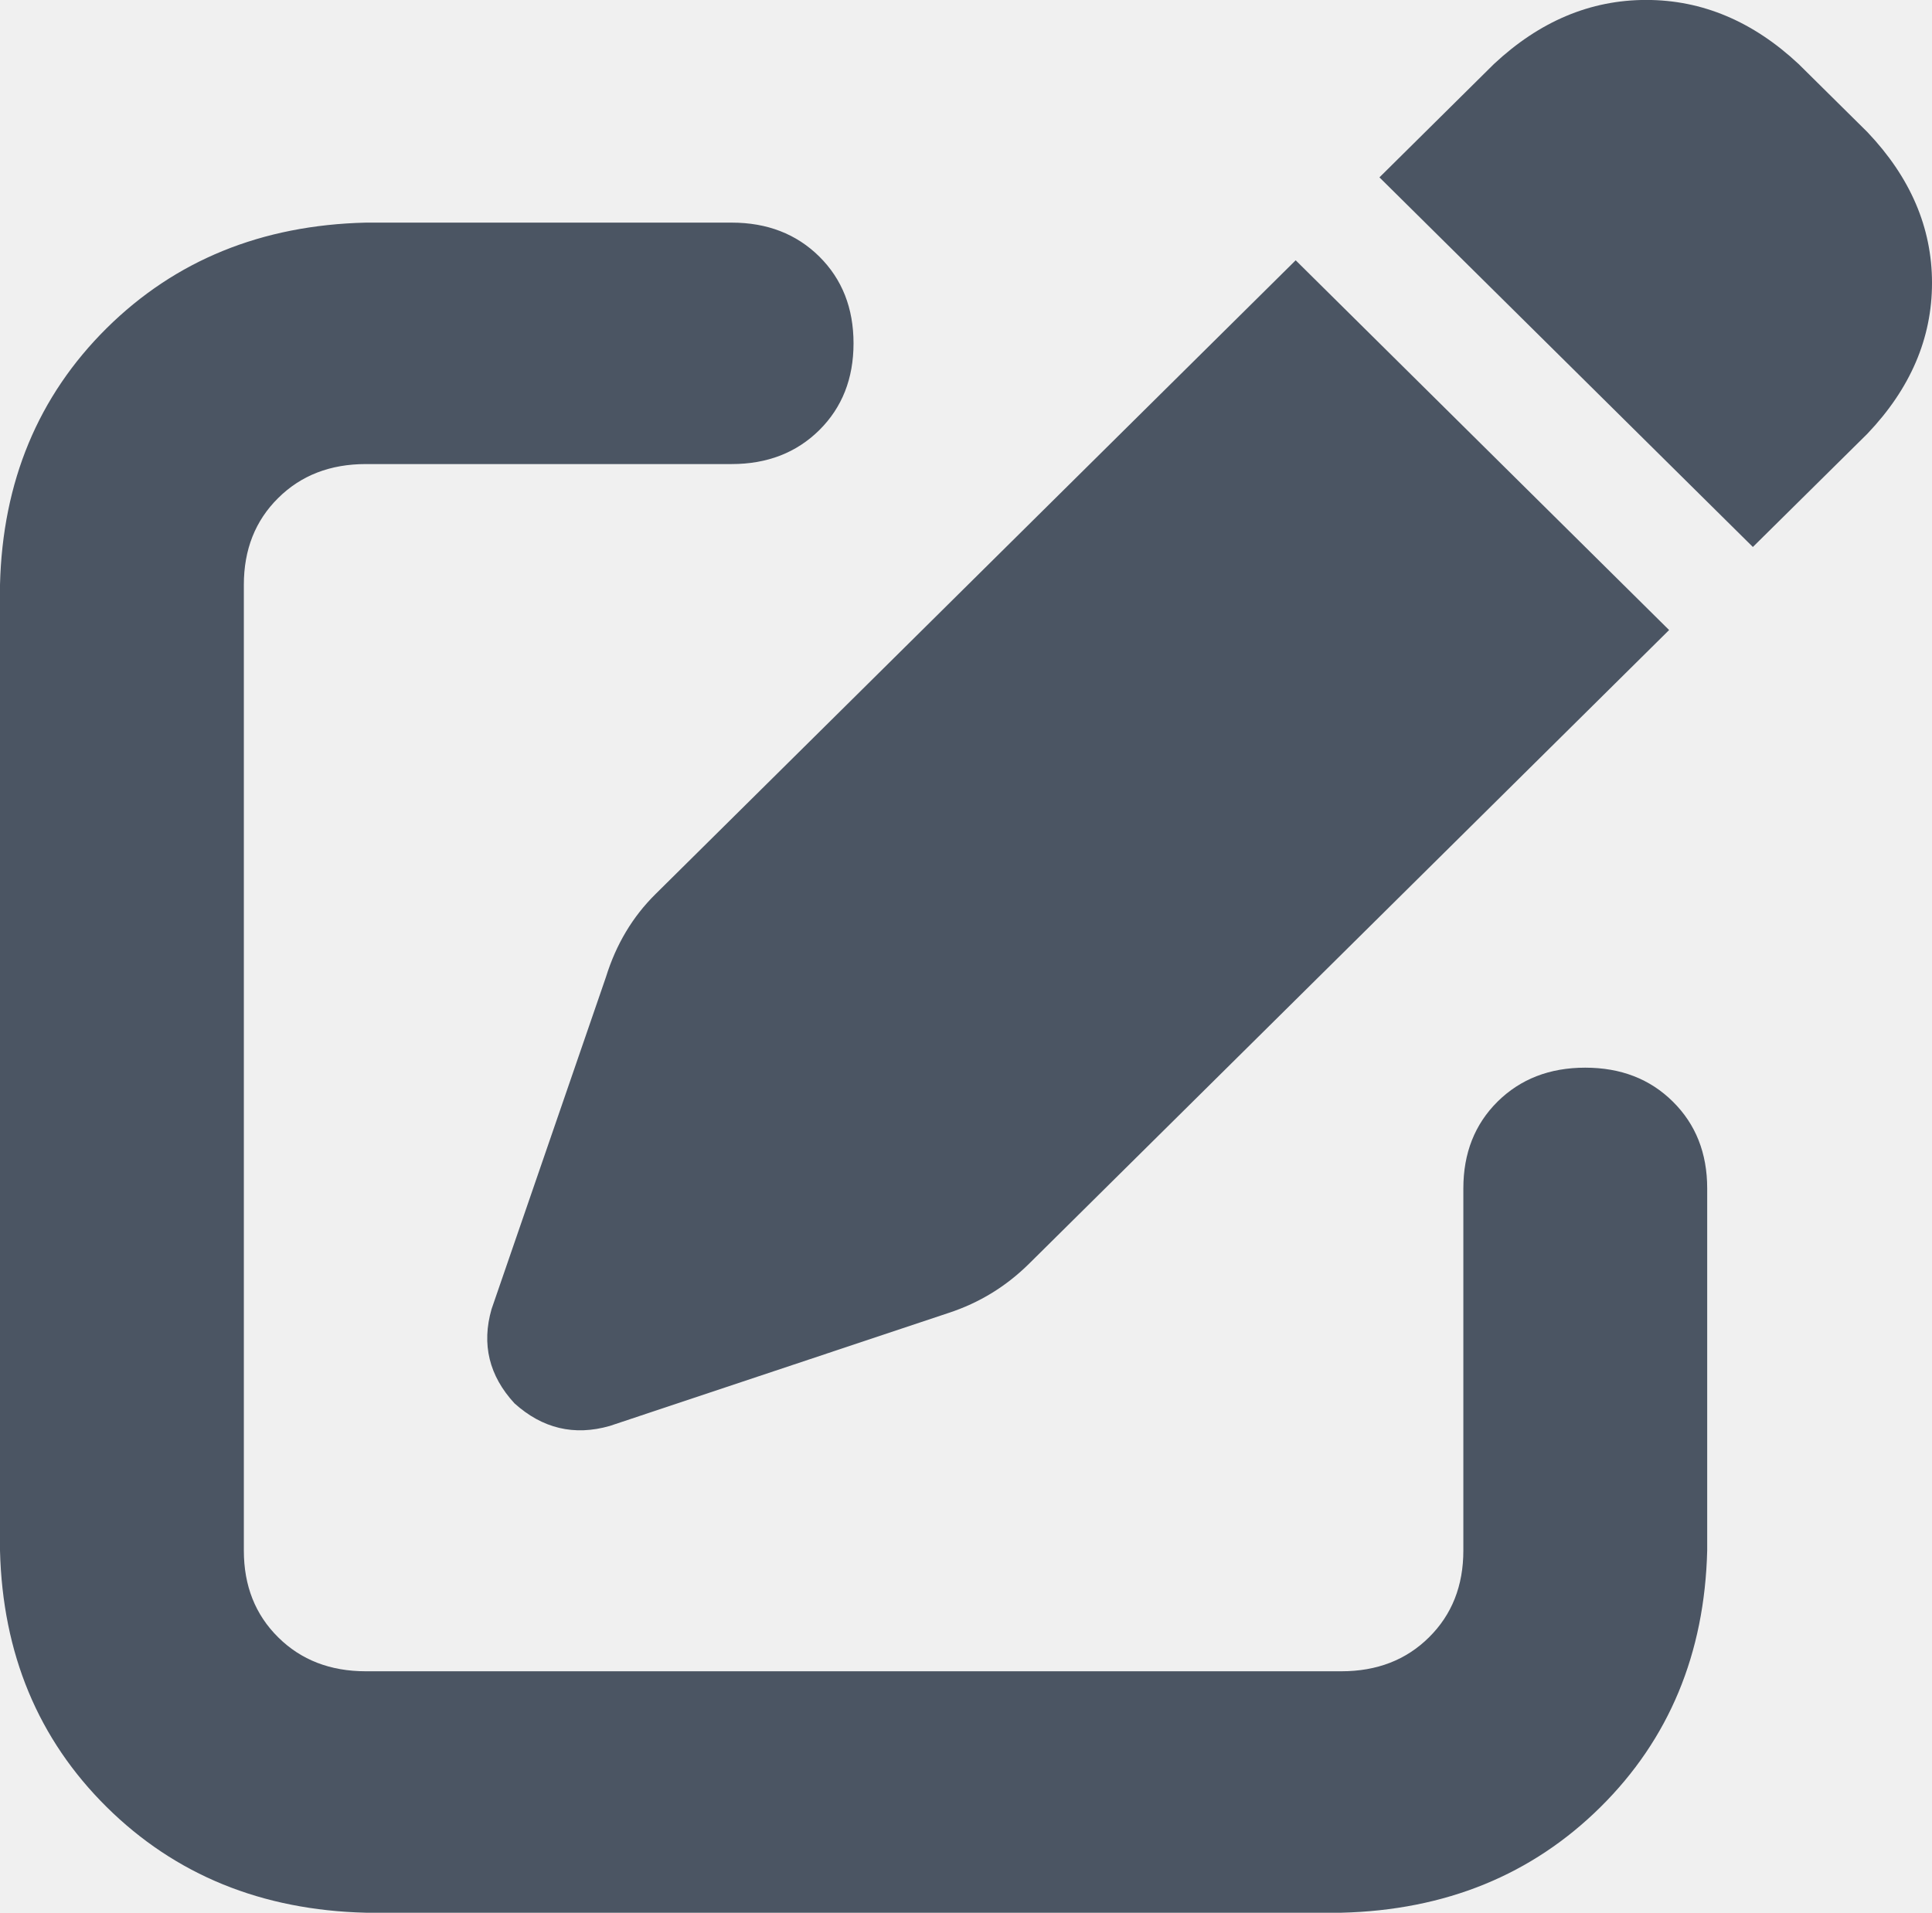
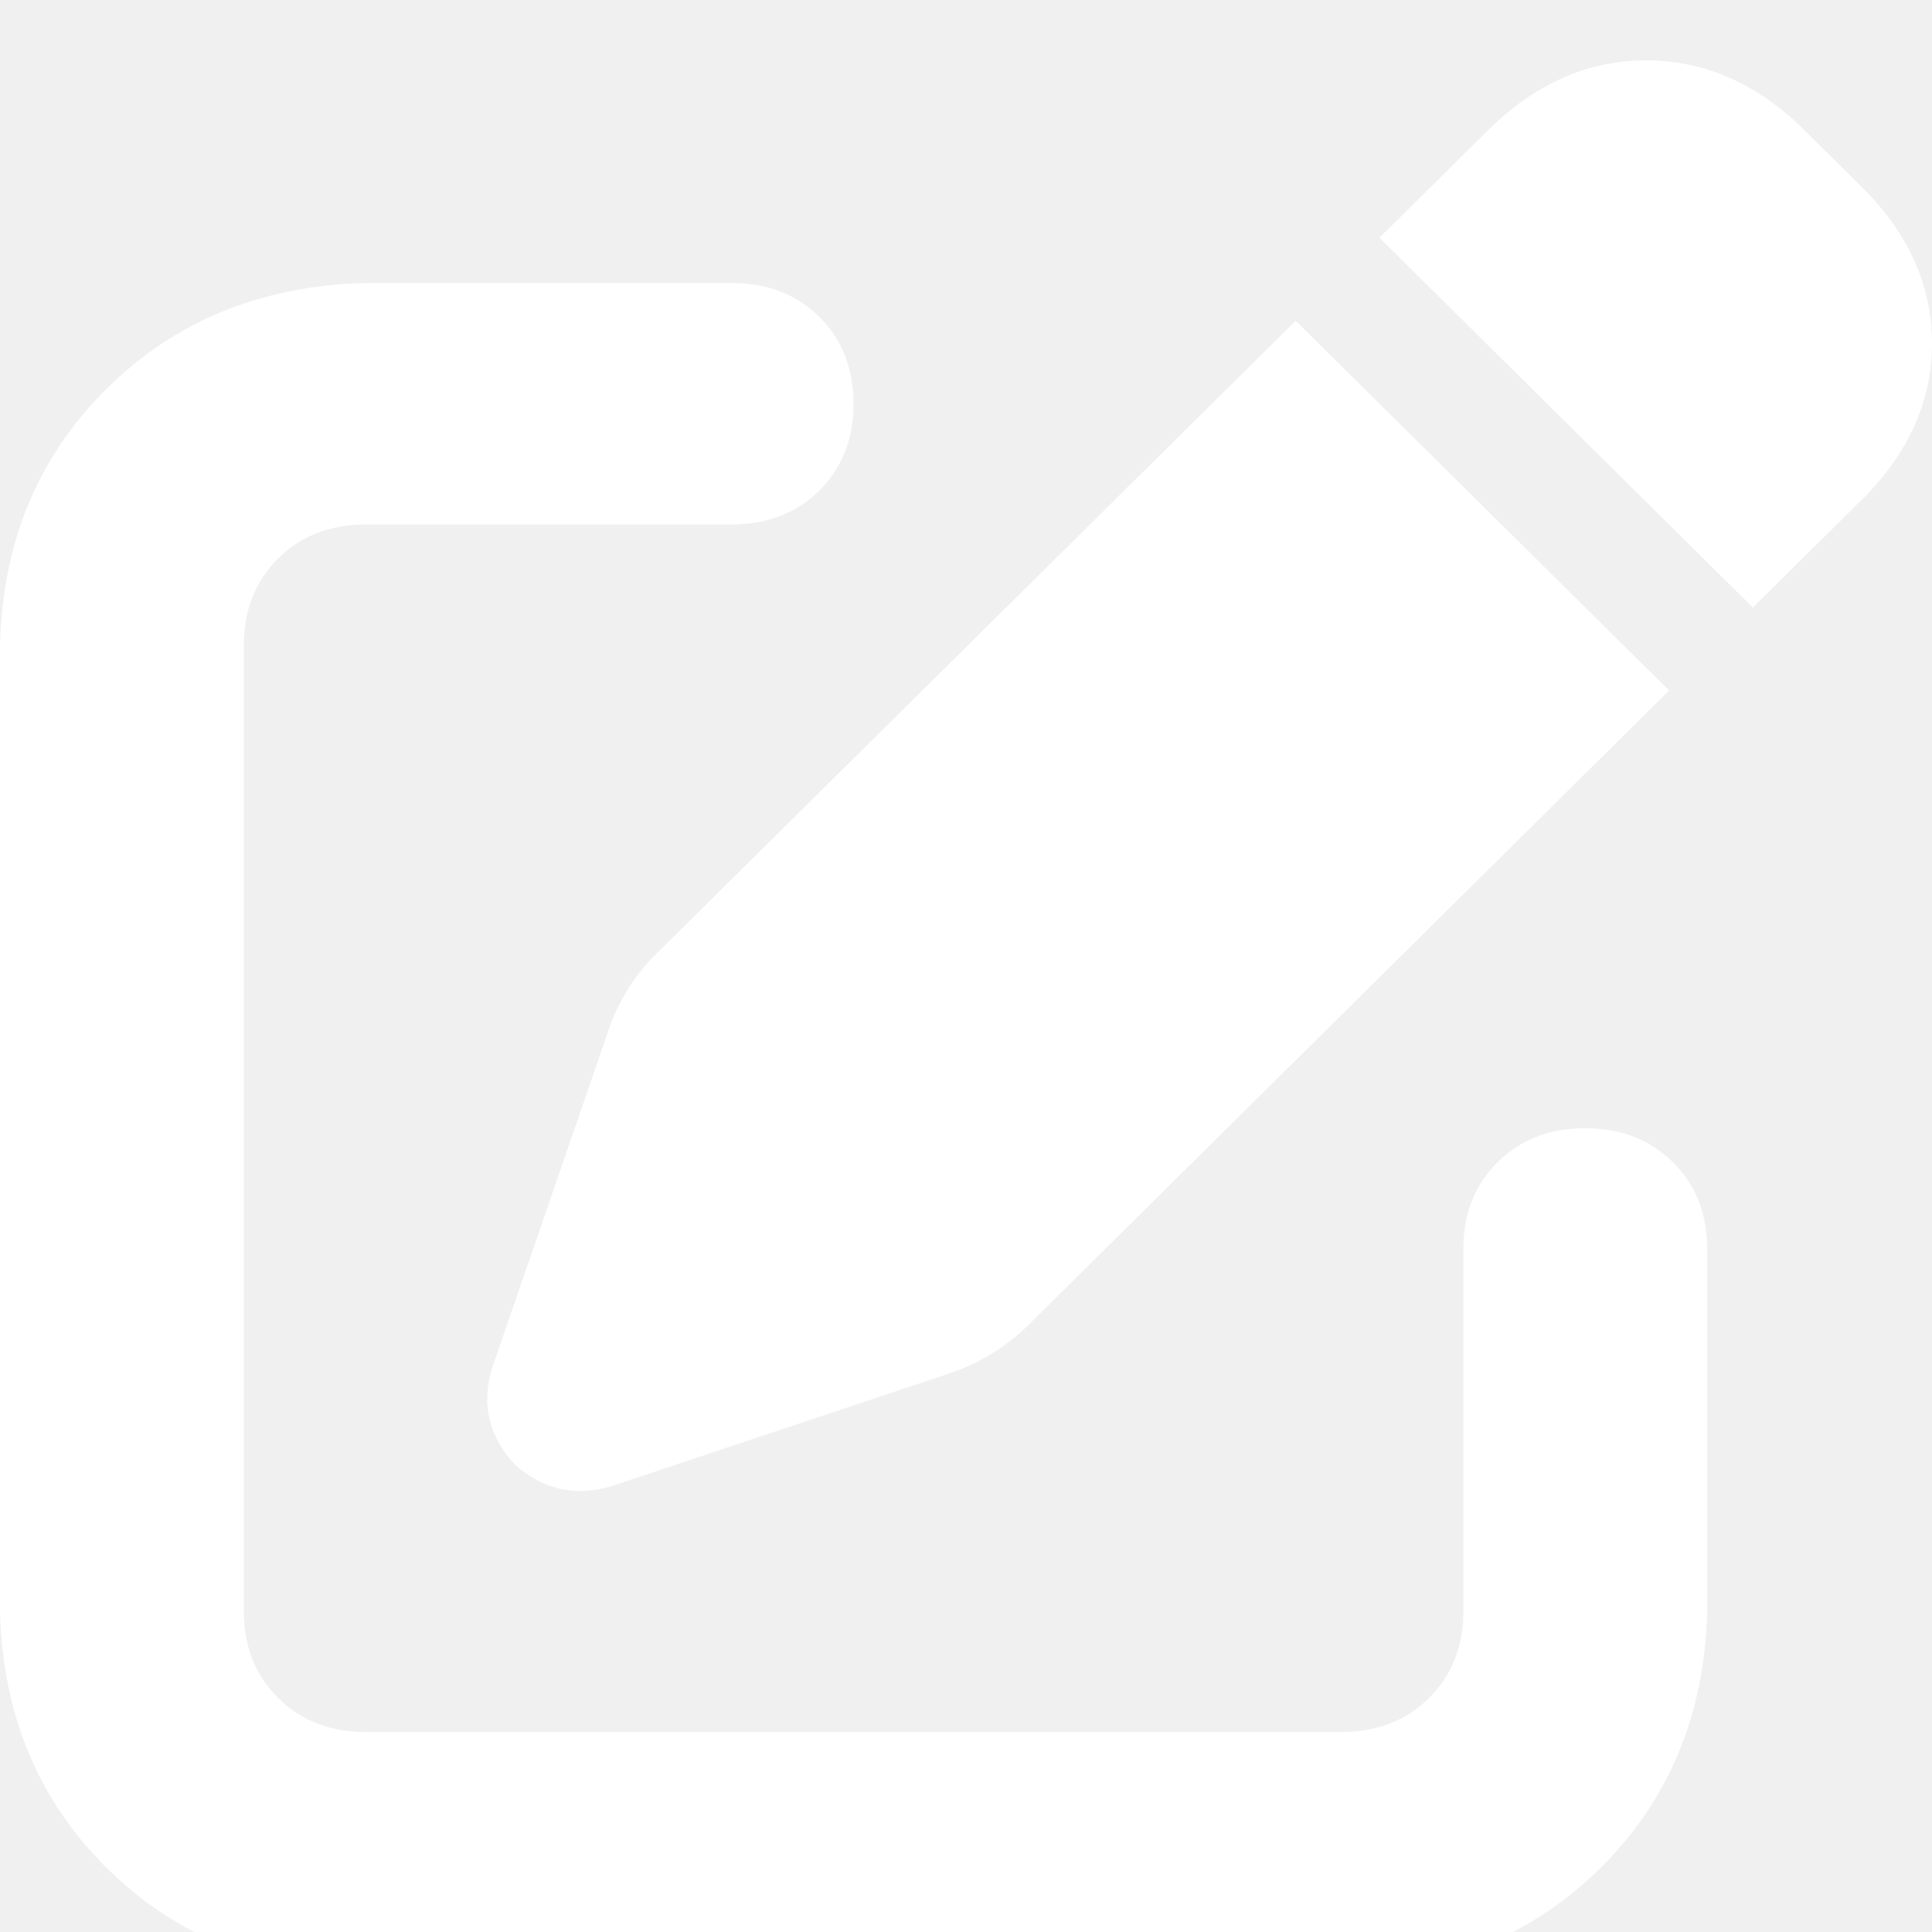
- <svg xmlns="http://www.w3.org/2000/svg" fill="none" version="1.1" width="14" height="13.863" viewBox="0 0 14 13.863">
-   <g transform="matrix(1,0,0,-1,0,27.72656)">
-     <path d="M13.034,27.262Q12.537,27.727,11.929,27.727Q11.322,27.727,10.825,27.262L9.996,26.441L12.702,23.762L13.531,24.582Q14,25.074,14,25.676Q14,26.277,13.531,26.77L13.034,27.262ZM4.75,21.246Q4.501,21,4.391,20.645L3.562,18.238Q3.452,17.855,3.728,17.555Q4.032,17.281,4.418,17.391L6.876,18.211Q7.207,18.32,7.456,18.566L12.095,23.16L9.389,25.84L4.75,21.246ZM2.651,26.113Q1.519,26.086,0.773,25.348Q0.028,24.609,0,23.488L0,16.488Q0.028,15.367,0.773,14.629Q1.519,13.891,2.651,13.863L9.72,13.863Q10.852,13.891,11.598,14.629Q12.343,15.367,12.371,16.488L12.371,19.113Q12.371,19.496,12.122,19.742Q11.874,19.988,11.487,19.988Q11.101,19.988,10.852,19.742Q10.604,19.496,10.604,19.113L10.604,16.488Q10.604,16.105,10.355,15.859Q10.107,15.613,9.72,15.613L2.651,15.613Q2.264,15.613,2.016,15.859Q1.767,16.105,1.767,16.488L1.767,23.488Q1.767,23.871,2.016,24.117Q2.264,24.363,2.651,24.363L5.302,24.363Q5.688,24.363,5.937,24.609Q6.185,24.855,6.185,25.238Q6.185,25.621,5.937,25.867Q5.688,26.113,5.302,26.113L2.651,26.113Z" fill="#4B5563" fill-opacity="1" />
+ <svg xmlns="http://www.w3.org/2000/svg" fill="none" version="1.1" width="14" height="14" viewBox="0 0 14 14">
+   <defs>
+     <clipPath id="master_svg0_27_31477">
+       <rect x="0" y="0" width="14" height="14" rx="0" />
+     </clipPath>
+   </defs>
+   <g clip-path="url(#master_svg0_27_31477)">
+     <g transform="matrix(1,0,0,-1,0,28.60156)">
+       <g>
+         <path d="M13.034,27.699Q12.537,28.164,11.929,28.164Q11.322,28.164,10.825,27.699L9.996,26.879L12.702,24.199L13.531,25.02Q14,25.512,14,26.113Q14,26.715,13.531,27.207L13.034,27.699ZM4.75,21.684Q4.501,21.438,4.391,21.082L3.562,18.676Q3.452,18.293,3.728,17.992Q4.032,17.719,4.418,17.828L6.876,18.648Q7.207,18.758,7.456,19.004L12.095,23.598L9.389,26.277L4.75,21.684ZM2.651,26.551Q1.519,26.523,0.773,25.785Q0.028,25.047,0,23.926L0,16.926Q0.028,15.805,0.773,15.066Q1.519,14.328,2.651,14.301L9.72,14.301Q10.852,14.328,11.598,15.066Q12.343,15.805,12.371,16.926L12.371,19.551Q12.371,19.934,12.122,20.18Q11.874,20.426,11.487,20.426Q11.101,20.426,10.852,20.18Q10.604,19.934,10.604,19.551L10.604,16.926Q10.604,16.543,10.355,16.297Q10.107,16.051,9.72,16.051L2.651,16.051Q2.264,16.051,2.016,16.297Q1.767,16.543,1.767,16.926L1.767,23.926Q1.767,24.309,2.016,24.555Q2.264,24.801,2.651,24.801L5.302,24.801Q5.688,24.801,5.937,25.047Q6.185,25.293,6.185,25.676Q6.185,26.059,5.937,26.305Q5.688,26.551,5.302,26.551L2.651,26.551Z" fill="#FFFFFF" fill-opacity="1" style="mix-blend-mode:passthrough" />
+       </g>
+     </g>
  </g>
</svg>
